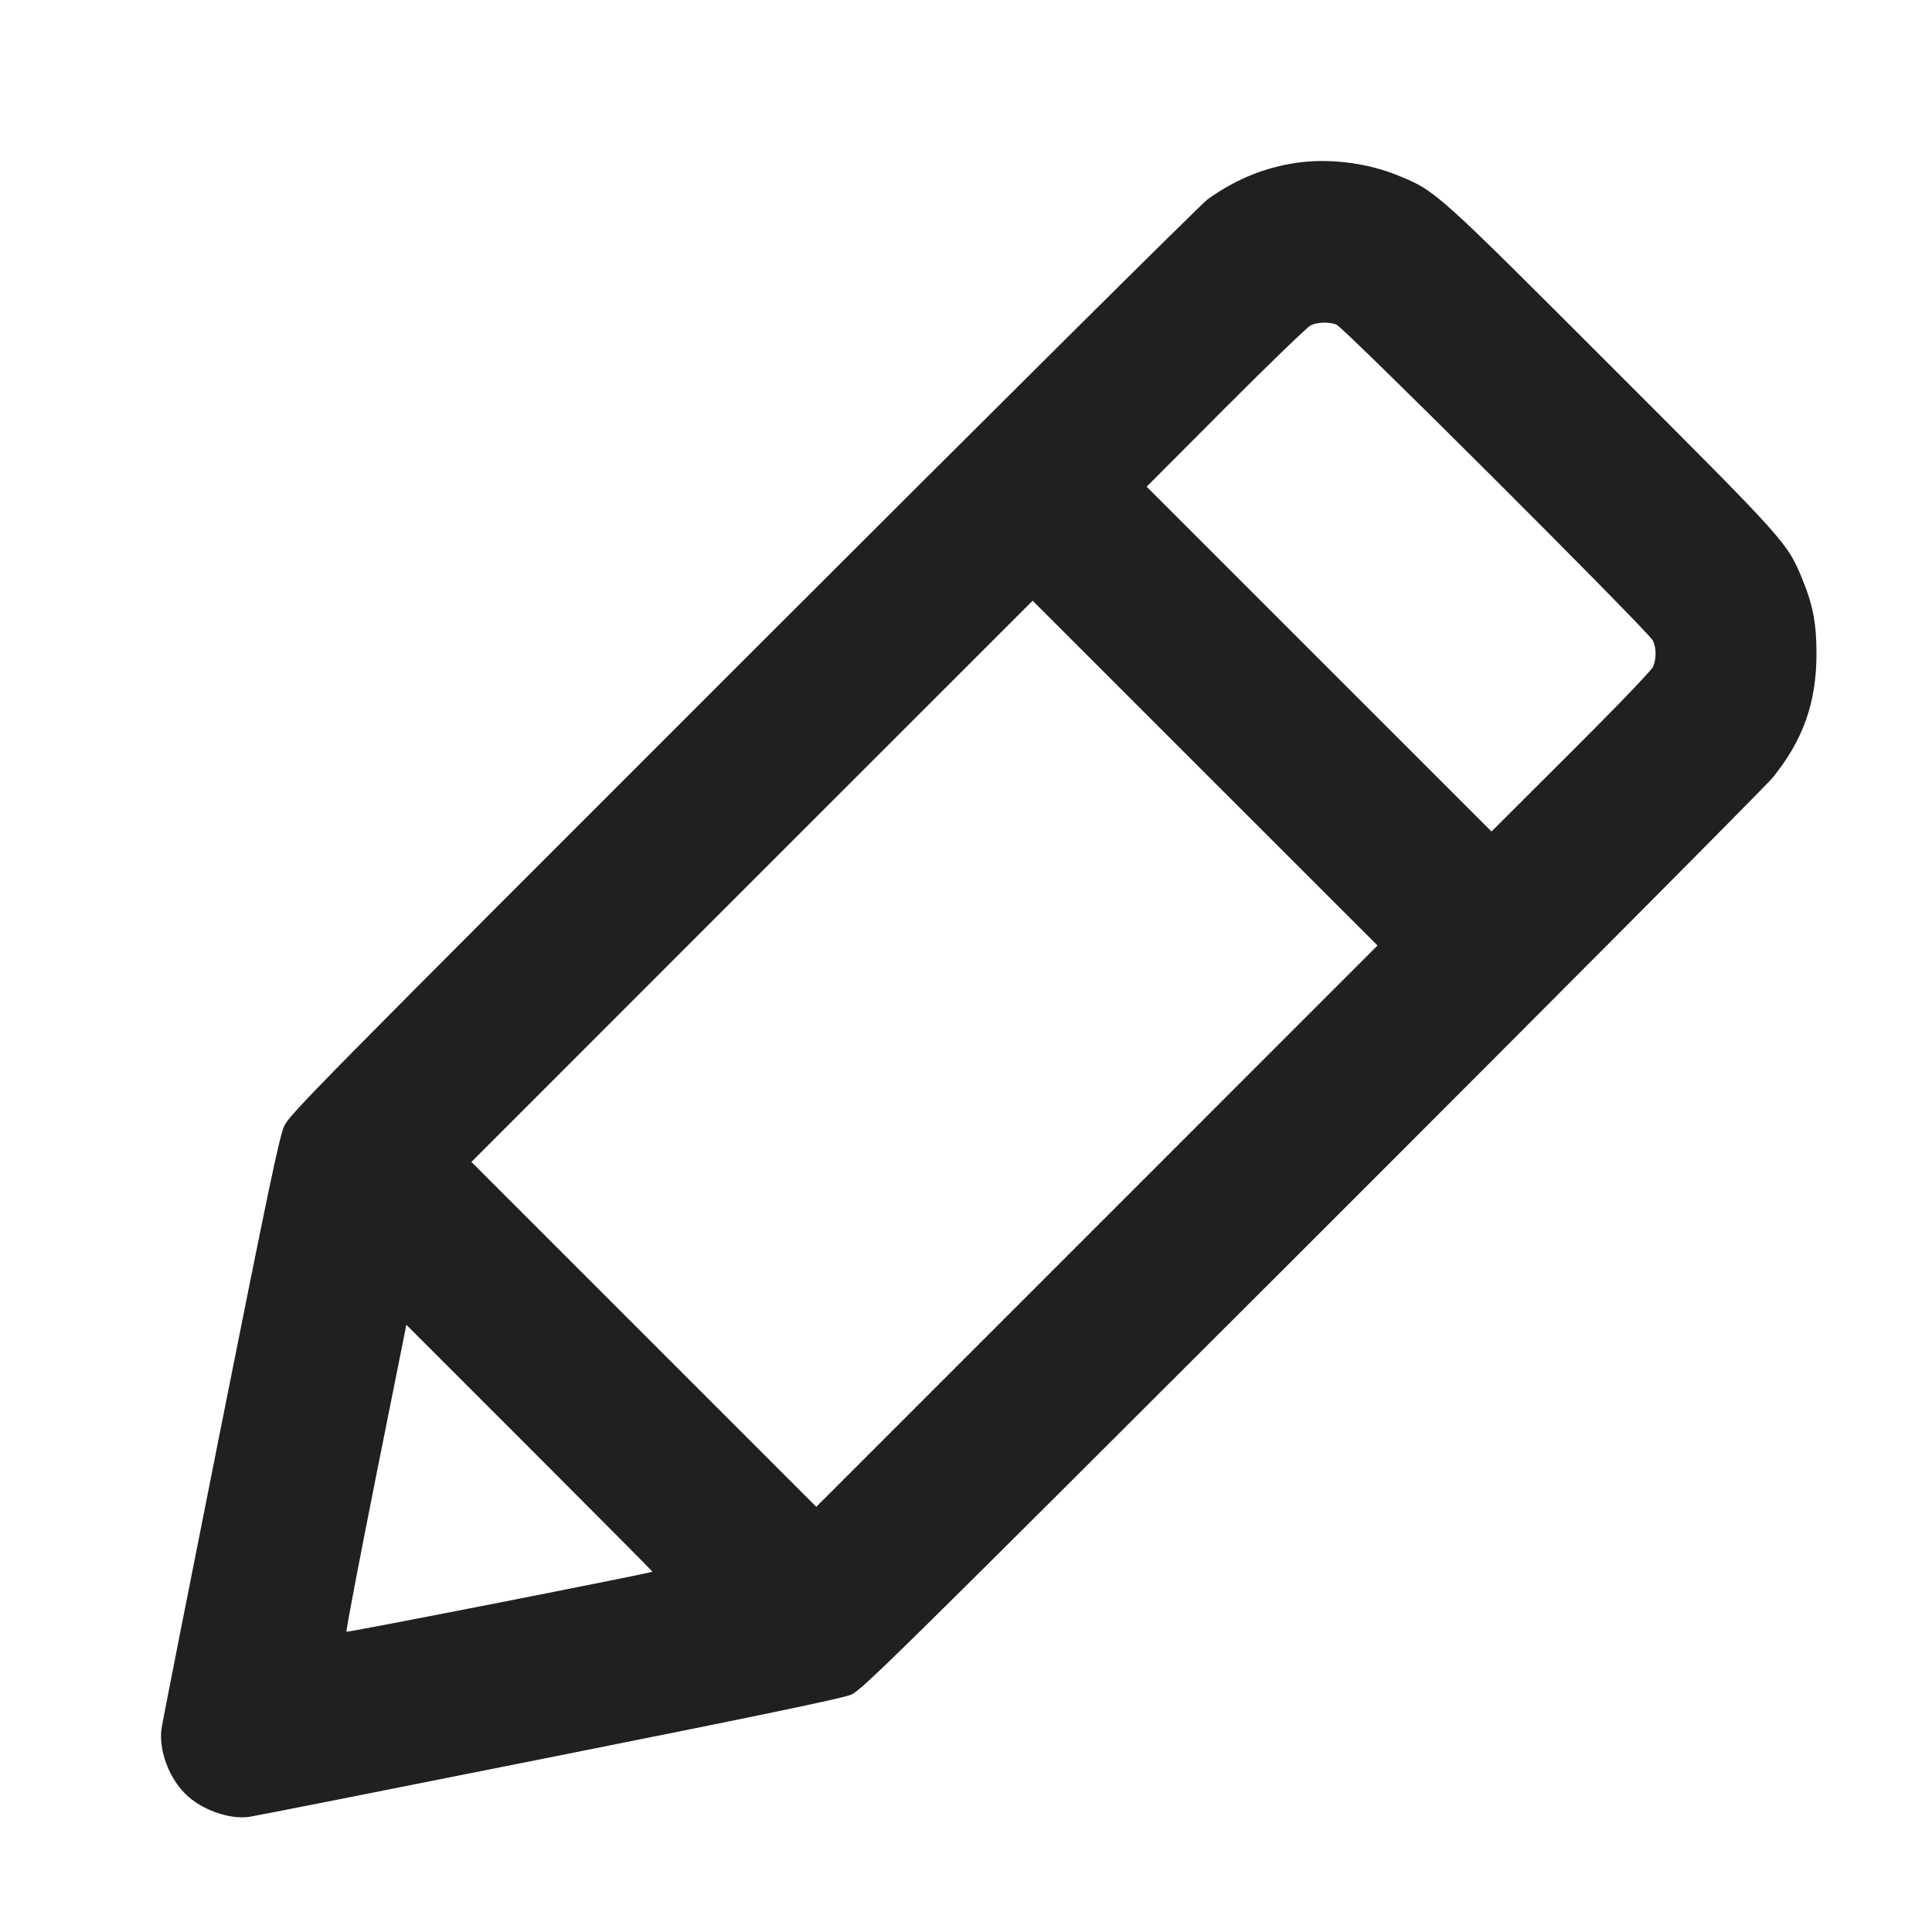
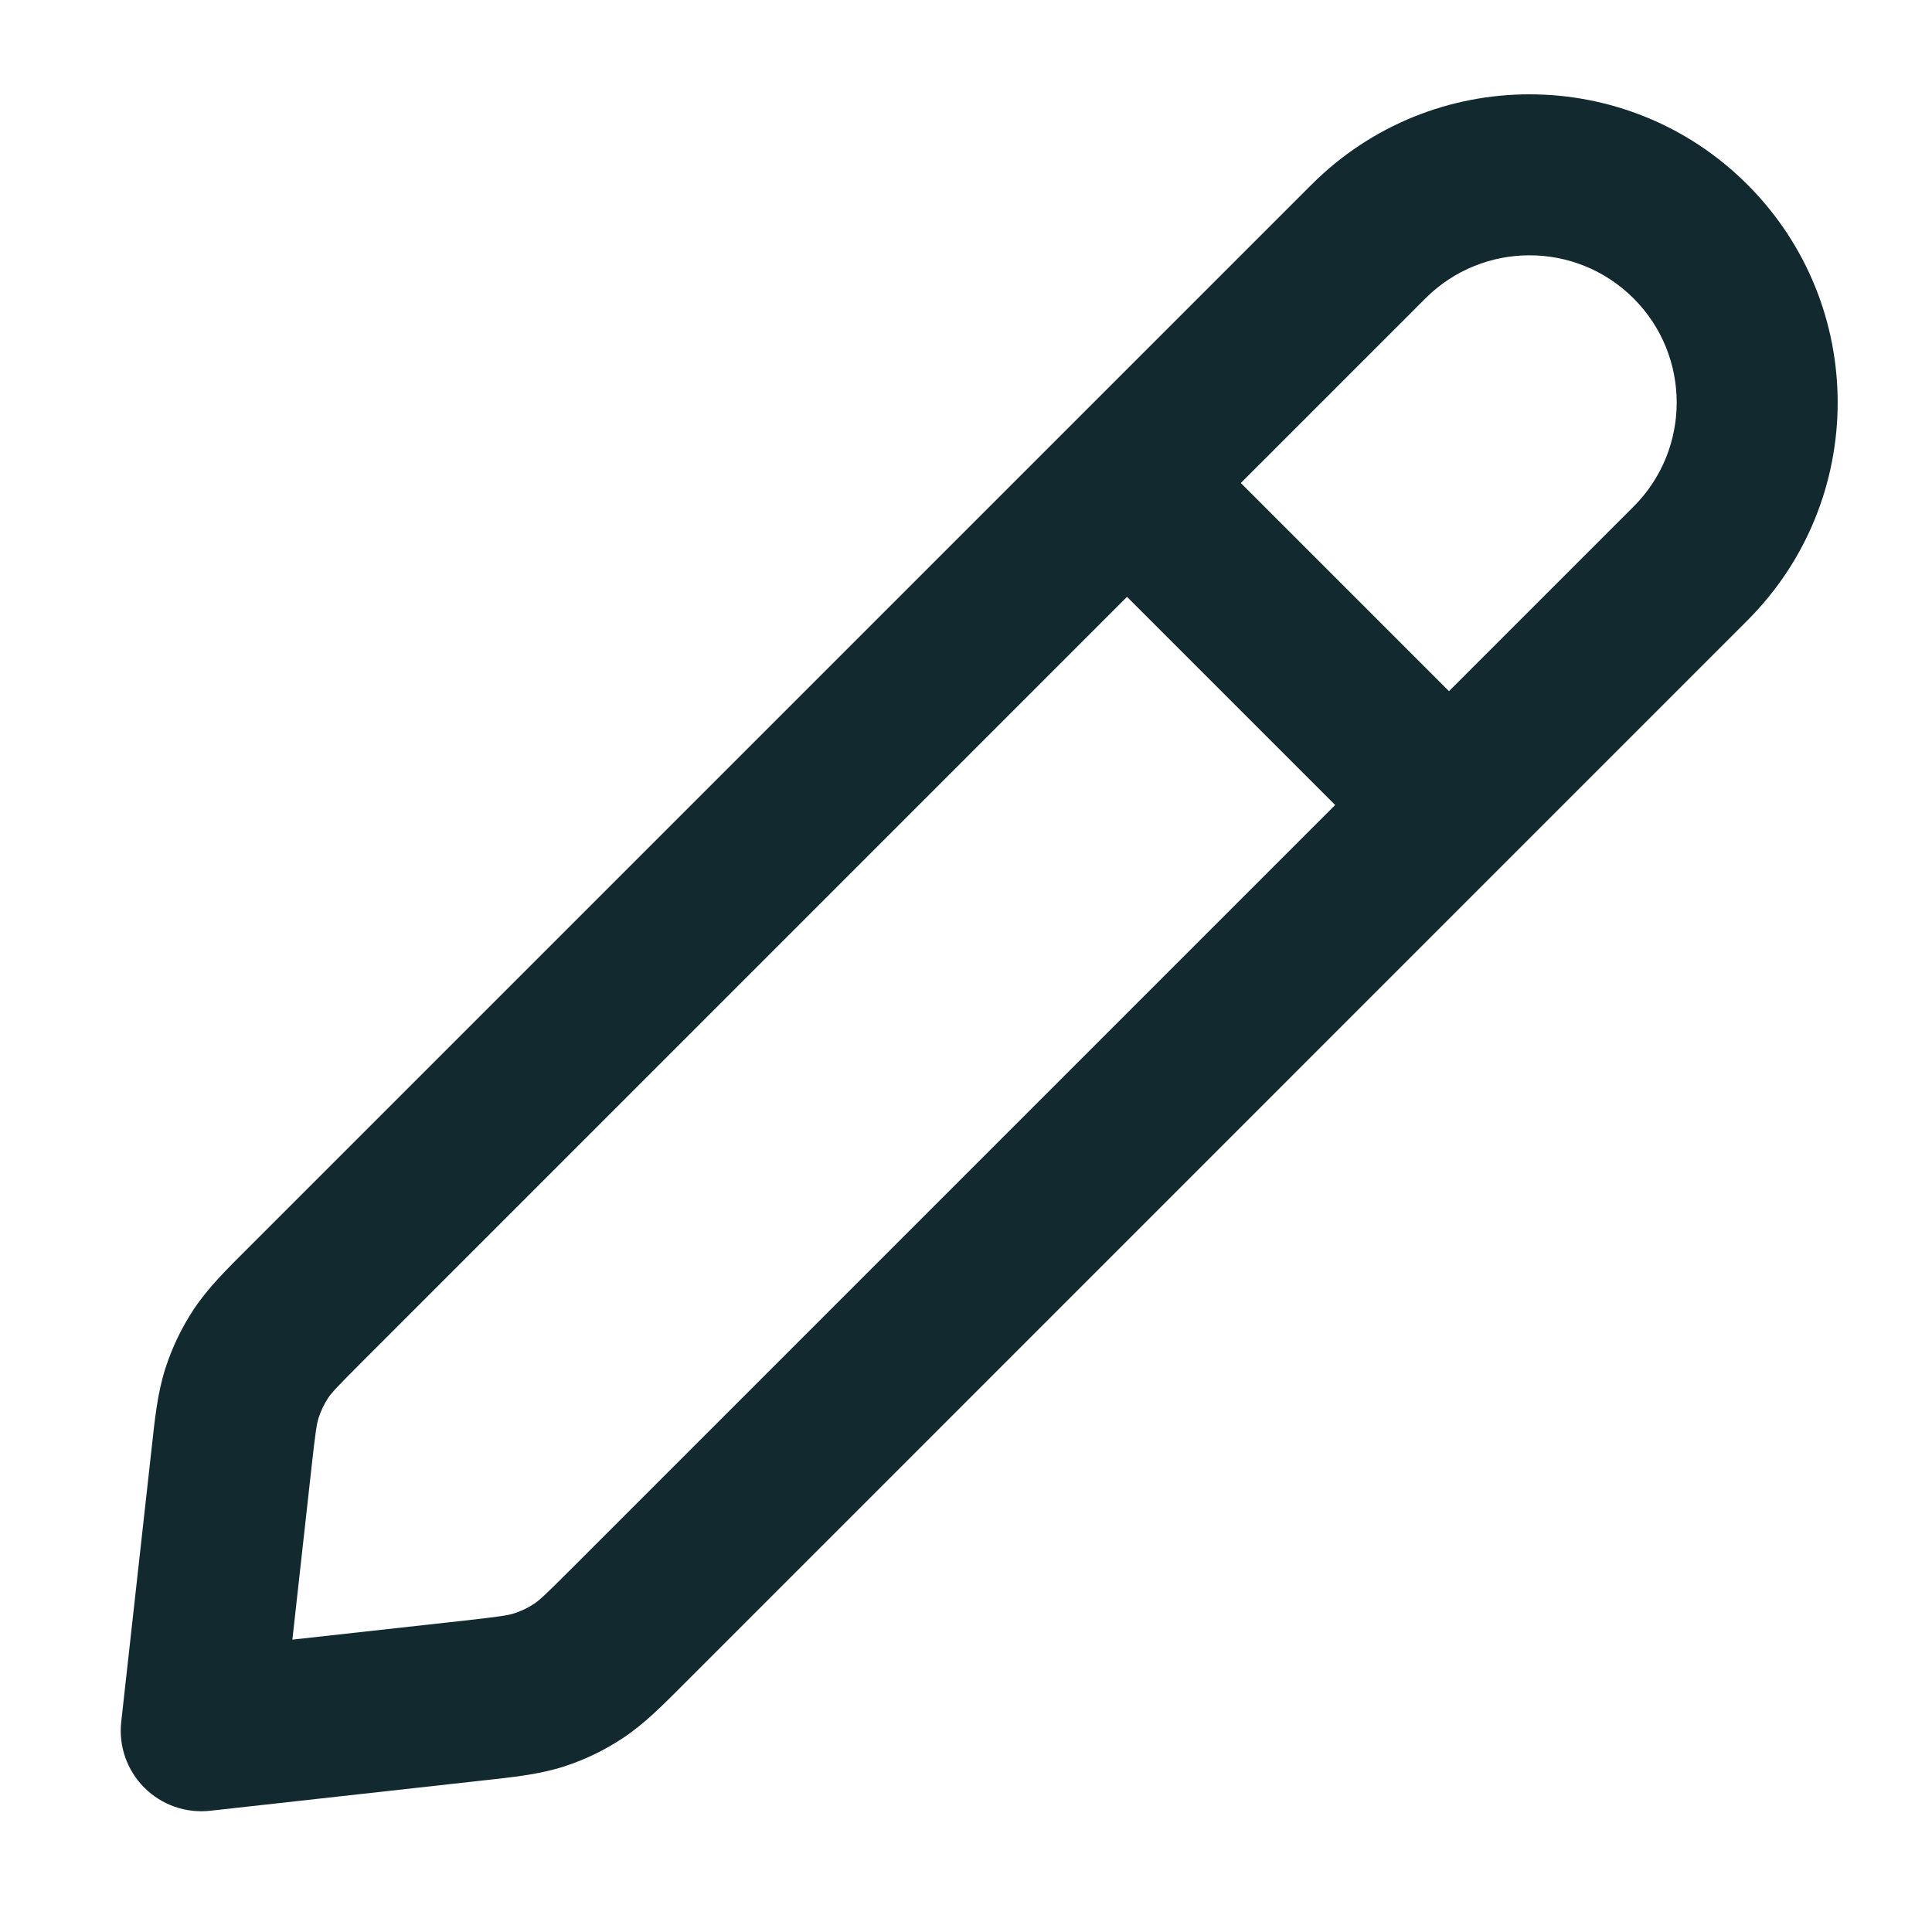
<svg xmlns="http://www.w3.org/2000/svg" width="24" height="24" viewBox="0 0 24 24" fill="none">
-   <path fill-rule="evenodd" clip-rule="evenodd" d="M16.182 2.013C15.756 2.061 15.37 2.212 15 2.477C14.927 2.529 12.333 5.106 9.235 8.203C3.898 13.538 3.598 13.842 3.53 13.989C3.471 14.119 3.339 14.75 2.739 17.758C2.343 19.744 2.013 21.418 2.006 21.477C1.972 21.738 2.093 22.073 2.297 22.279C2.492 22.477 2.843 22.605 3.094 22.57C3.155 22.562 4.829 22.231 6.816 21.834C9.444 21.31 10.467 21.097 10.572 21.052C10.707 20.994 11.074 20.632 16.292 15.42C19.358 12.356 21.937 9.763 22.023 9.658C22.401 9.19 22.565 8.724 22.565 8.122C22.565 7.75 22.522 7.518 22.394 7.206C22.201 6.737 22.209 6.746 20.018 4.555C17.827 2.364 17.837 2.372 17.367 2.18C17.009 2.033 16.567 1.971 16.182 2.013ZM16.284 4.04C16.244 4.058 15.769 4.517 15.228 5.059L14.244 6.046L16.386 8.188L18.528 10.329L19.514 9.345C20.068 8.794 20.515 8.328 20.534 8.284C20.577 8.186 20.577 8.057 20.534 7.959C20.491 7.858 16.691 4.064 16.6 4.031C16.508 3.997 16.371 4.001 16.284 4.04ZM9.342 10.947L5.856 14.434L7.998 16.576L10.14 18.718L13.626 15.232L17.112 11.745L14.97 9.604L12.828 7.462L9.342 10.947ZM4.668 18.356C4.46 19.4 4.296 20.261 4.304 20.27C4.316 20.282 8.086 19.542 8.105 19.524C8.108 19.522 7.421 18.831 6.579 17.988L5.048 16.457L4.668 18.356Z" fill="#202020" />
+   <path d="M16.293 2.293C17.788 0.798 20.212 0.798 21.707 2.293C23.202 3.788 23.202 6.212 21.707 7.707L8.501 20.914C8.235 21.18 8.007 21.414 7.733 21.594C7.508 21.743 7.263 21.861 7.006 21.944C6.694 22.045 6.369 22.076 5.995 22.118L2.61 22.494C2.308 22.527 2.008 22.422 1.793 22.207C1.578 21.992 1.472 21.691 1.506 21.389L1.882 18.006C1.923 17.632 1.955 17.306 2.056 16.994C2.139 16.737 2.257 16.492 2.406 16.266C2.587 15.993 2.821 15.764 3.087 15.499L16.293 2.293ZM4.501 16.914C4.179 17.236 4.118 17.303 4.075 17.368C4.026 17.443 3.987 17.524 3.959 17.61C3.935 17.684 3.92 17.773 3.87 18.226L3.632 20.368L5.774 20.131C6.227 20.08 6.315 20.065 6.39 20.041C6.475 20.013 6.558 19.974 6.633 19.924C6.698 19.881 6.765 19.821 7.087 19.499L16.586 10L14 7.414L4.501 16.914ZM20.293 3.707C19.579 2.993 18.421 2.993 17.707 3.707L15.414 6L18 8.586L20.293 6.293C21.007 5.579 21.007 4.421 20.293 3.707Z" fill="#132930" />
</svg>
